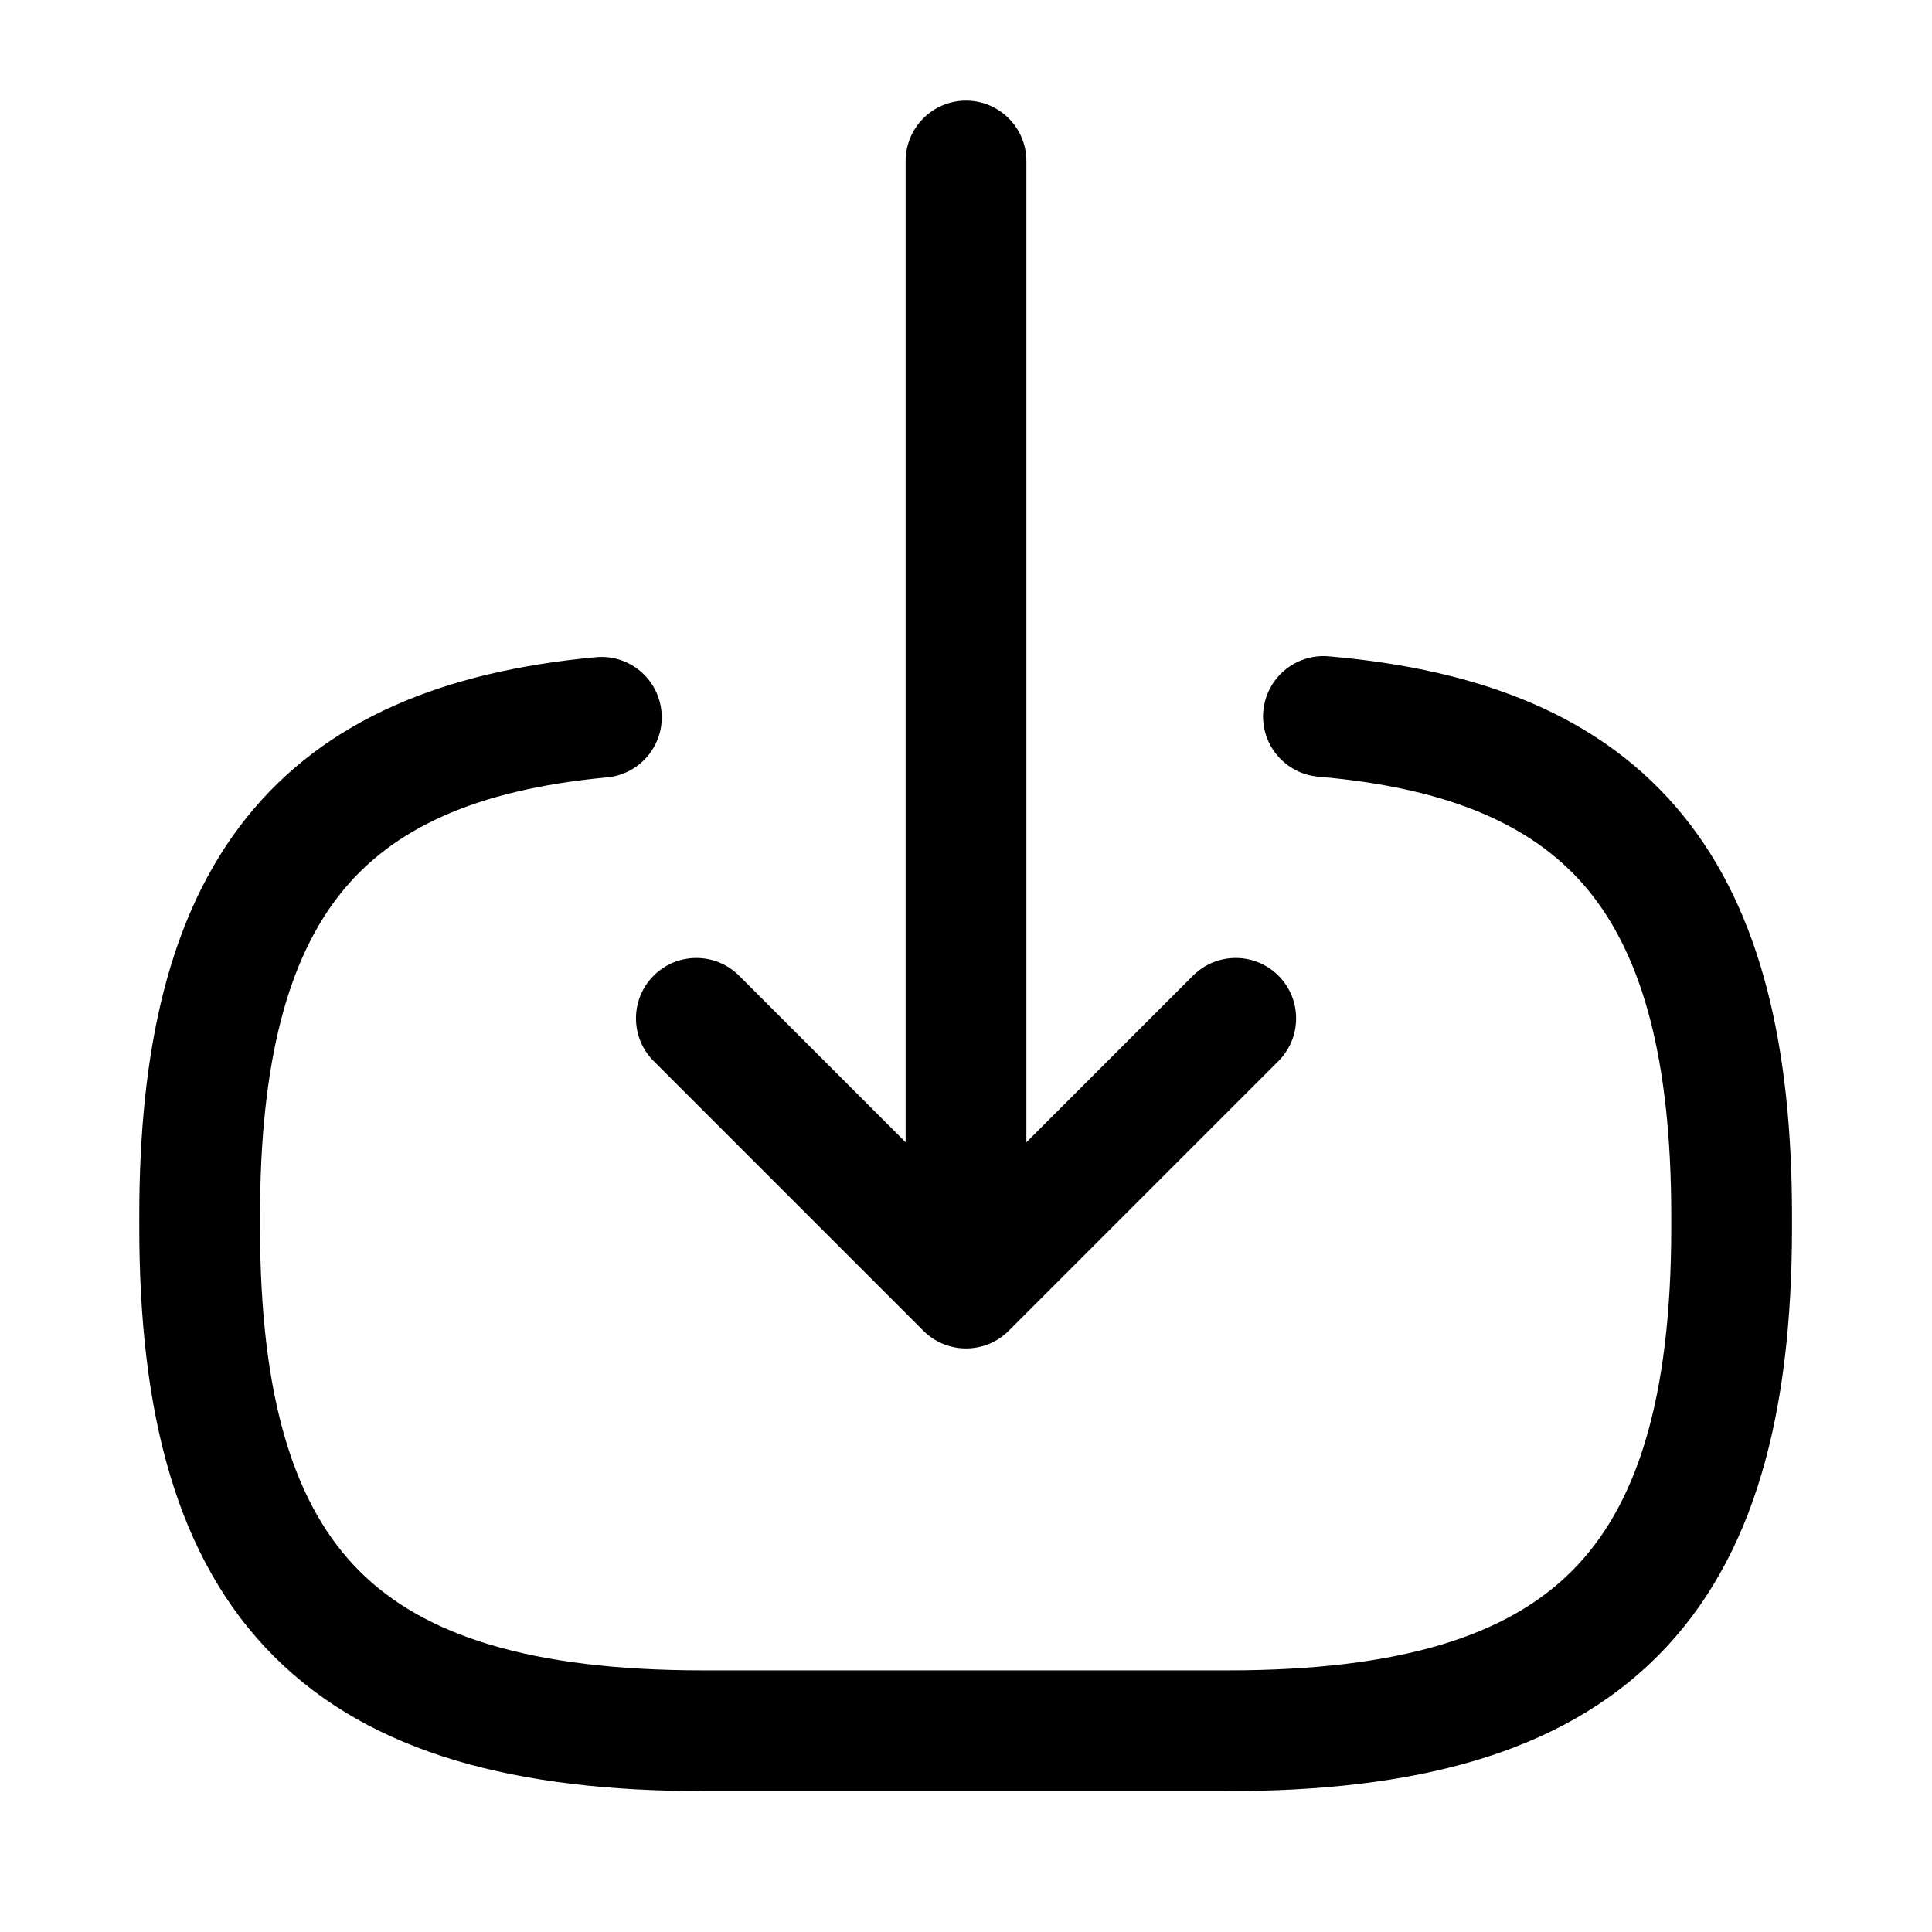
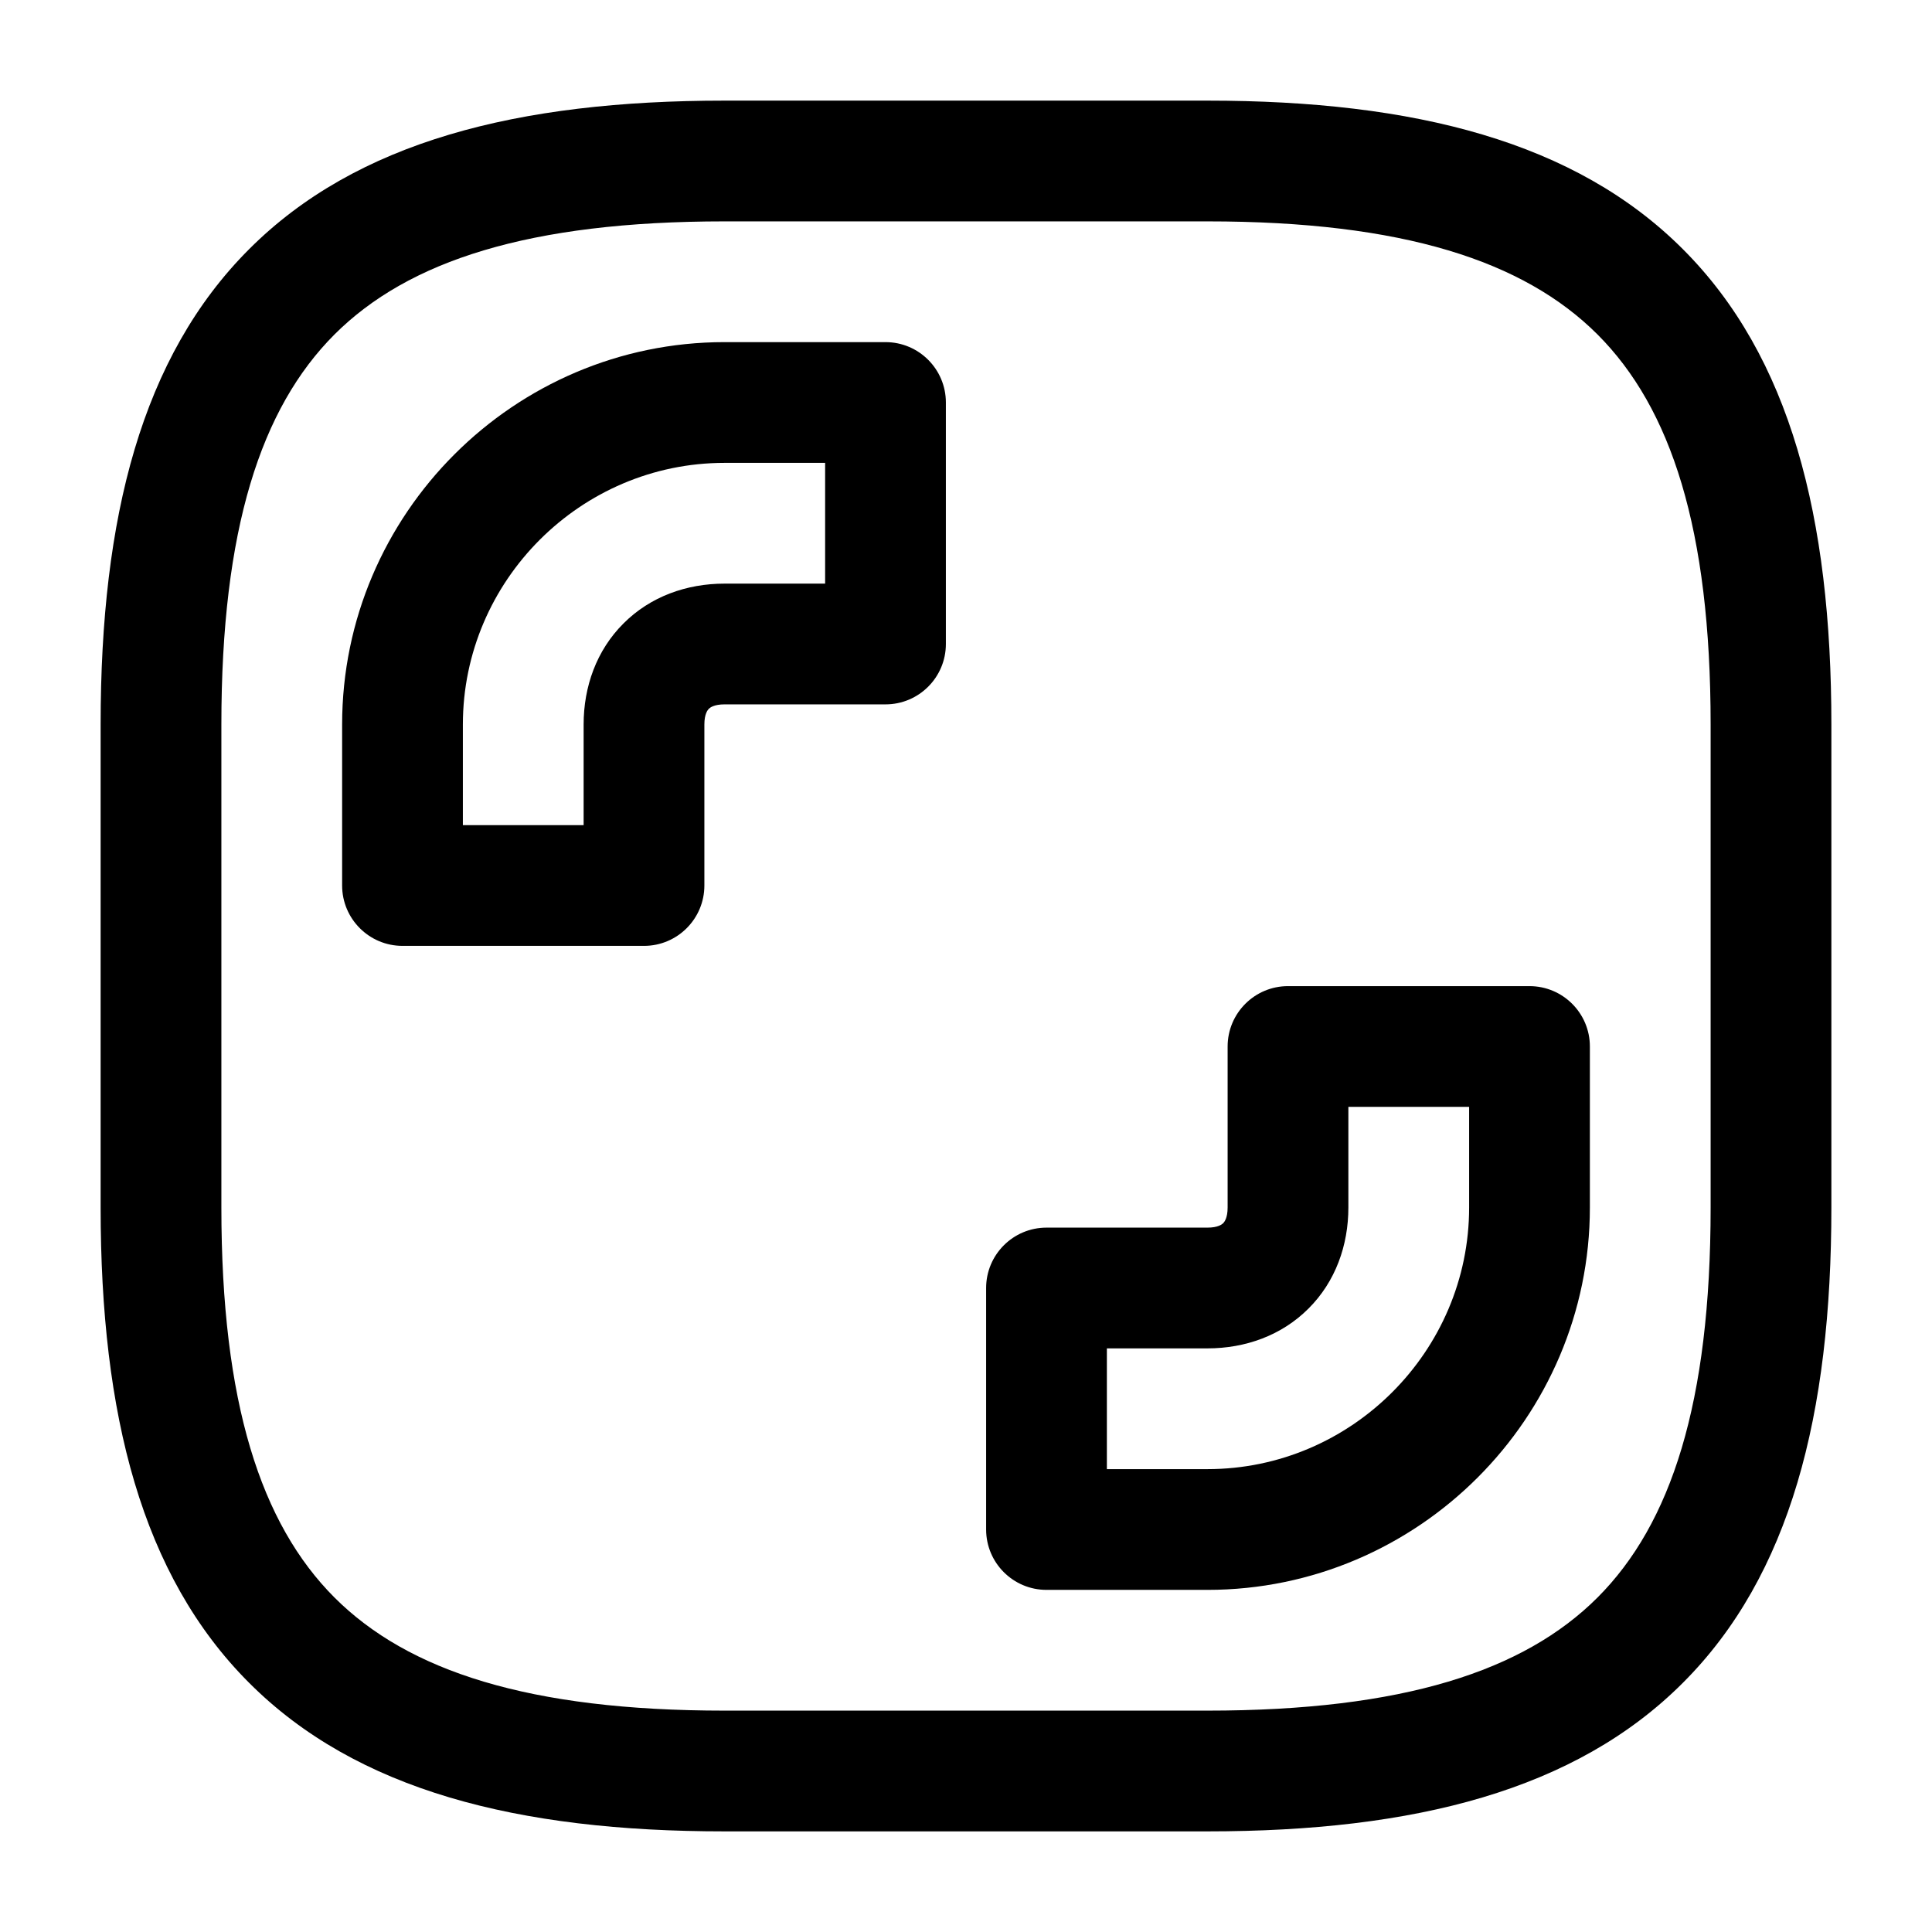
<svg xmlns="http://www.w3.org/2000/svg" width="24" height="24" viewBox="0 0 24 24" fill="none">
-   <path fill-rule="evenodd" clip-rule="evenodd" d="M15.693 8.836C15.729 8.423 16.092 8.118 16.505 8.153C18.417 8.318 19.914 8.906 20.908 10.13C21.885 11.334 22.261 13.017 22.261 15.11V15.24C22.261 17.55 21.803 19.361 20.587 20.577C19.371 21.793 17.56 22.25 15.251 22.25H8.74C6.431 22.25 4.62 21.793 3.404 20.577C2.188 19.361 1.73 17.55 1.73 15.24V15.11C1.73 13.032 2.101 11.36 3.062 10.158C4.041 8.935 5.516 8.339 7.401 8.164C7.813 8.125 8.179 8.428 8.217 8.841C8.256 9.253 7.953 9.619 7.54 9.657C5.885 9.812 4.865 10.306 4.234 11.095C3.585 11.906 3.23 13.169 3.23 15.11V15.24C3.23 17.401 3.668 18.72 4.465 19.516C5.261 20.313 6.58 20.75 8.74 20.75H15.251C17.411 20.75 18.73 20.313 19.526 19.516C20.323 18.72 20.761 17.401 20.761 15.24V15.11C20.761 13.154 20.401 11.887 19.743 11.075C19.102 10.285 18.064 9.793 16.376 9.648C15.963 9.612 15.658 9.249 15.693 8.836Z" fill="black" />
-   <path fill-rule="evenodd" clip-rule="evenodd" d="M12 1.25C12.414 1.25 12.75 1.586 12.75 2V14.88C12.75 15.294 12.414 15.63 12 15.63C11.586 15.63 11.25 15.294 11.25 14.88V2C11.25 1.586 11.586 1.25 12 1.25Z" fill="black" />
-   <path fill-rule="evenodd" clip-rule="evenodd" d="M8.12 12.12C8.413 11.827 8.888 11.827 9.181 12.12L12 14.94L14.82 12.12C15.113 11.827 15.588 11.827 15.881 12.12C16.174 12.413 16.174 12.888 15.881 13.181L12.531 16.531C12.238 16.824 11.763 16.824 11.47 16.531L8.12 13.181C7.827 12.888 7.827 12.413 8.12 12.12Z" fill="black" />
+   <path fill-rule="evenodd" clip-rule="evenodd" d="M9 5.75C7.214 5.75 5.75 7.214 5.75 9V10.25H7.25V9C7.25 8.53 7.41 8.079 7.745 7.745C8.079 7.41 8.53 7.25 9 7.25H10.25V5.75H9ZM4.25 9C4.25 6.386 6.386 4.25 9 4.25H11C11.414 4.25 11.75 4.586 11.75 5V8C11.75 8.414 11.414 8.75 11 8.75H9C8.87 8.75 8.821 8.79 8.805 8.805C8.79 8.821 8.75 8.87 8.75 9V11C8.75 11.414 8.414 11.75 8 11.75H5C4.586 11.75 4.25 11.414 4.25 11V9Z" fill="black" />
+   <path fill-rule="evenodd" clip-rule="evenodd" d="M15.25 13C15.25 12.586 15.586 12.25 16 12.25H19C19.414 12.25 19.75 12.586 19.75 13V15C19.75 17.614 17.614 19.75 15 19.75H13C12.586 19.75 12.25 19.414 12.25 19V16C12.25 15.586 12.586 15.25 13 15.25H15C15.13 15.25 15.179 15.21 15.195 15.195C15.21 15.179 15.25 15.13 15.25 15V13ZM16.75 13.75V15C16.75 15.47 16.59 15.921 16.255 16.255C15.921 16.59 15.47 16.75 15 16.75H13.75V18.25H15C16.786 18.25 18.25 16.786 18.25 15V13.75H16.75Z" fill="black" />
+   <path fill-rule="evenodd" clip-rule="evenodd" d="M4.155 4.155C3.24 5.071 2.75 6.574 2.75 9V15C2.75 17.426 3.24 18.929 4.155 19.845C5.071 20.76 6.574 21.25 9 21.25H15C17.426 21.25 18.929 20.76 19.845 19.845C20.76 18.929 21.25 17.426 21.25 15V9C21.25 6.574 20.76 5.071 19.845 4.155C18.929 3.24 17.426 2.75 15 2.75H9C6.574 2.75 5.071 3.24 4.155 4.155ZM3.095 3.095C4.429 1.76 6.426 1.25 9 1.25H15C17.574 1.25 19.571 1.76 20.905 3.095C22.24 4.429 22.75 6.426 22.75 9V15C22.75 17.574 22.24 19.571 20.905 20.905C19.571 22.24 17.574 22.75 15 22.75H9C6.426 22.75 4.429 22.24 3.095 20.905C1.76 19.571 1.25 17.574 1.25 15V9C1.25 6.426 1.76 4.429 3.095 3.095Z" fill="black" />
</svg>
